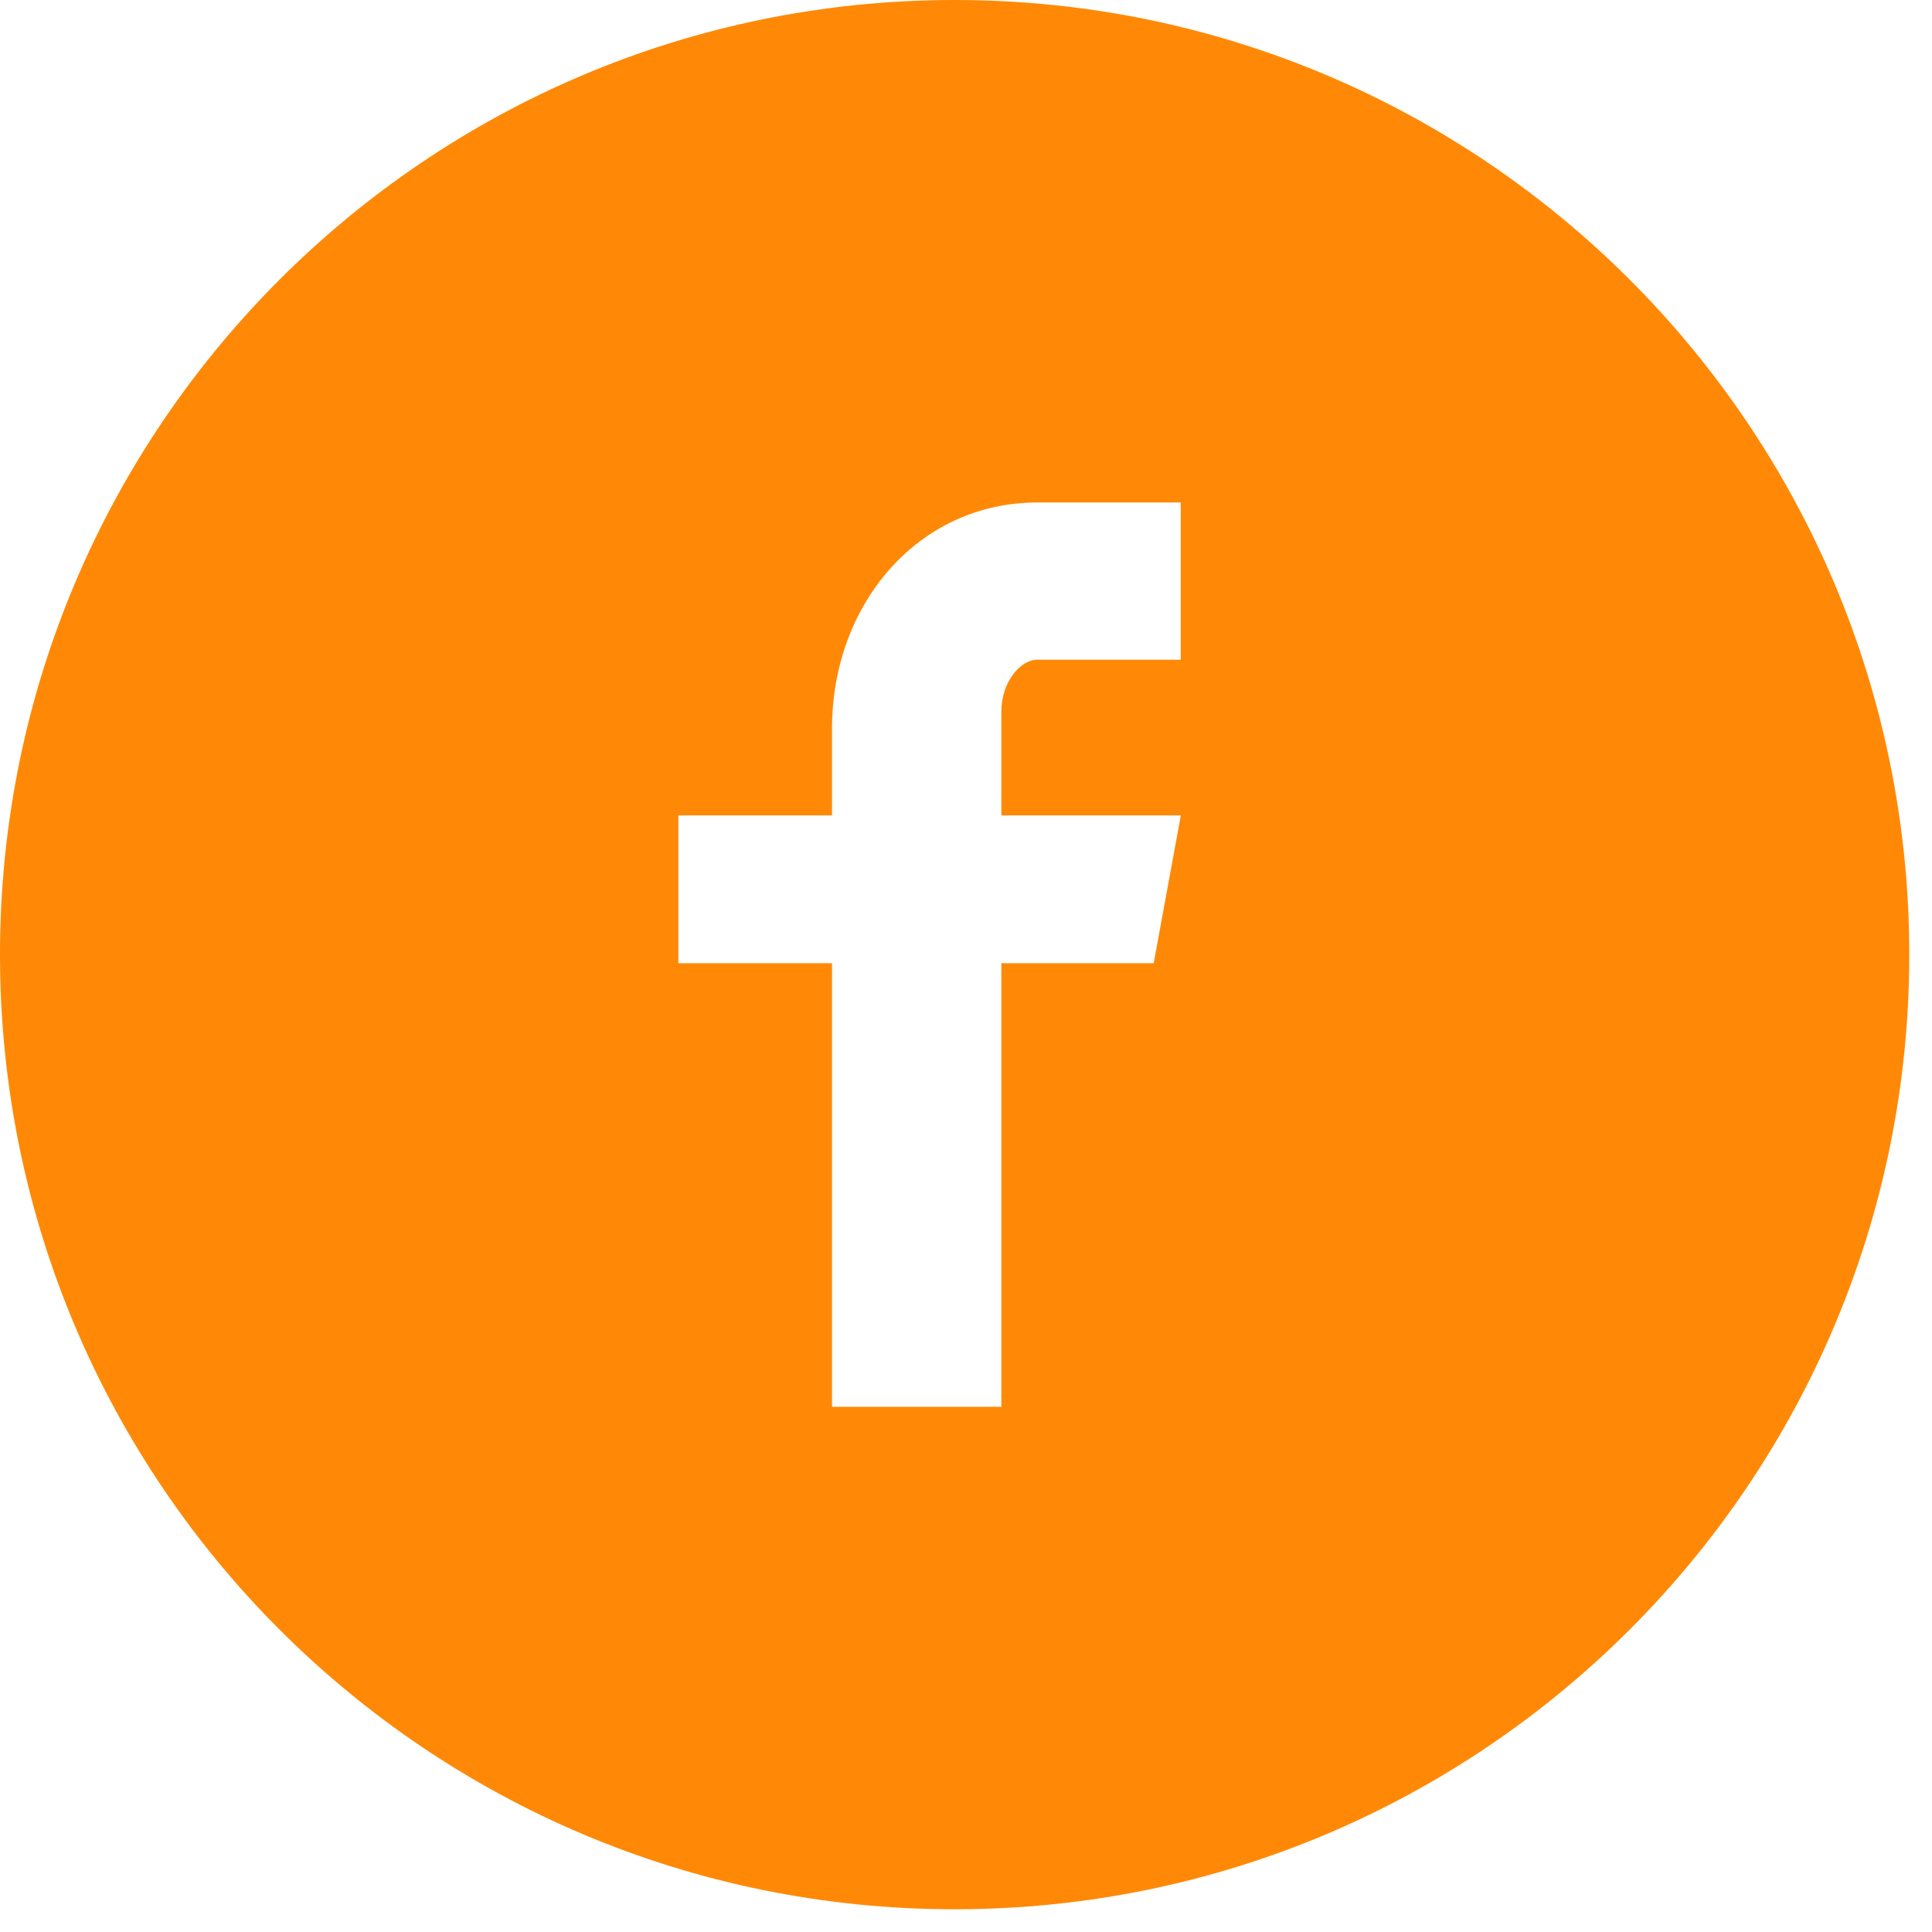
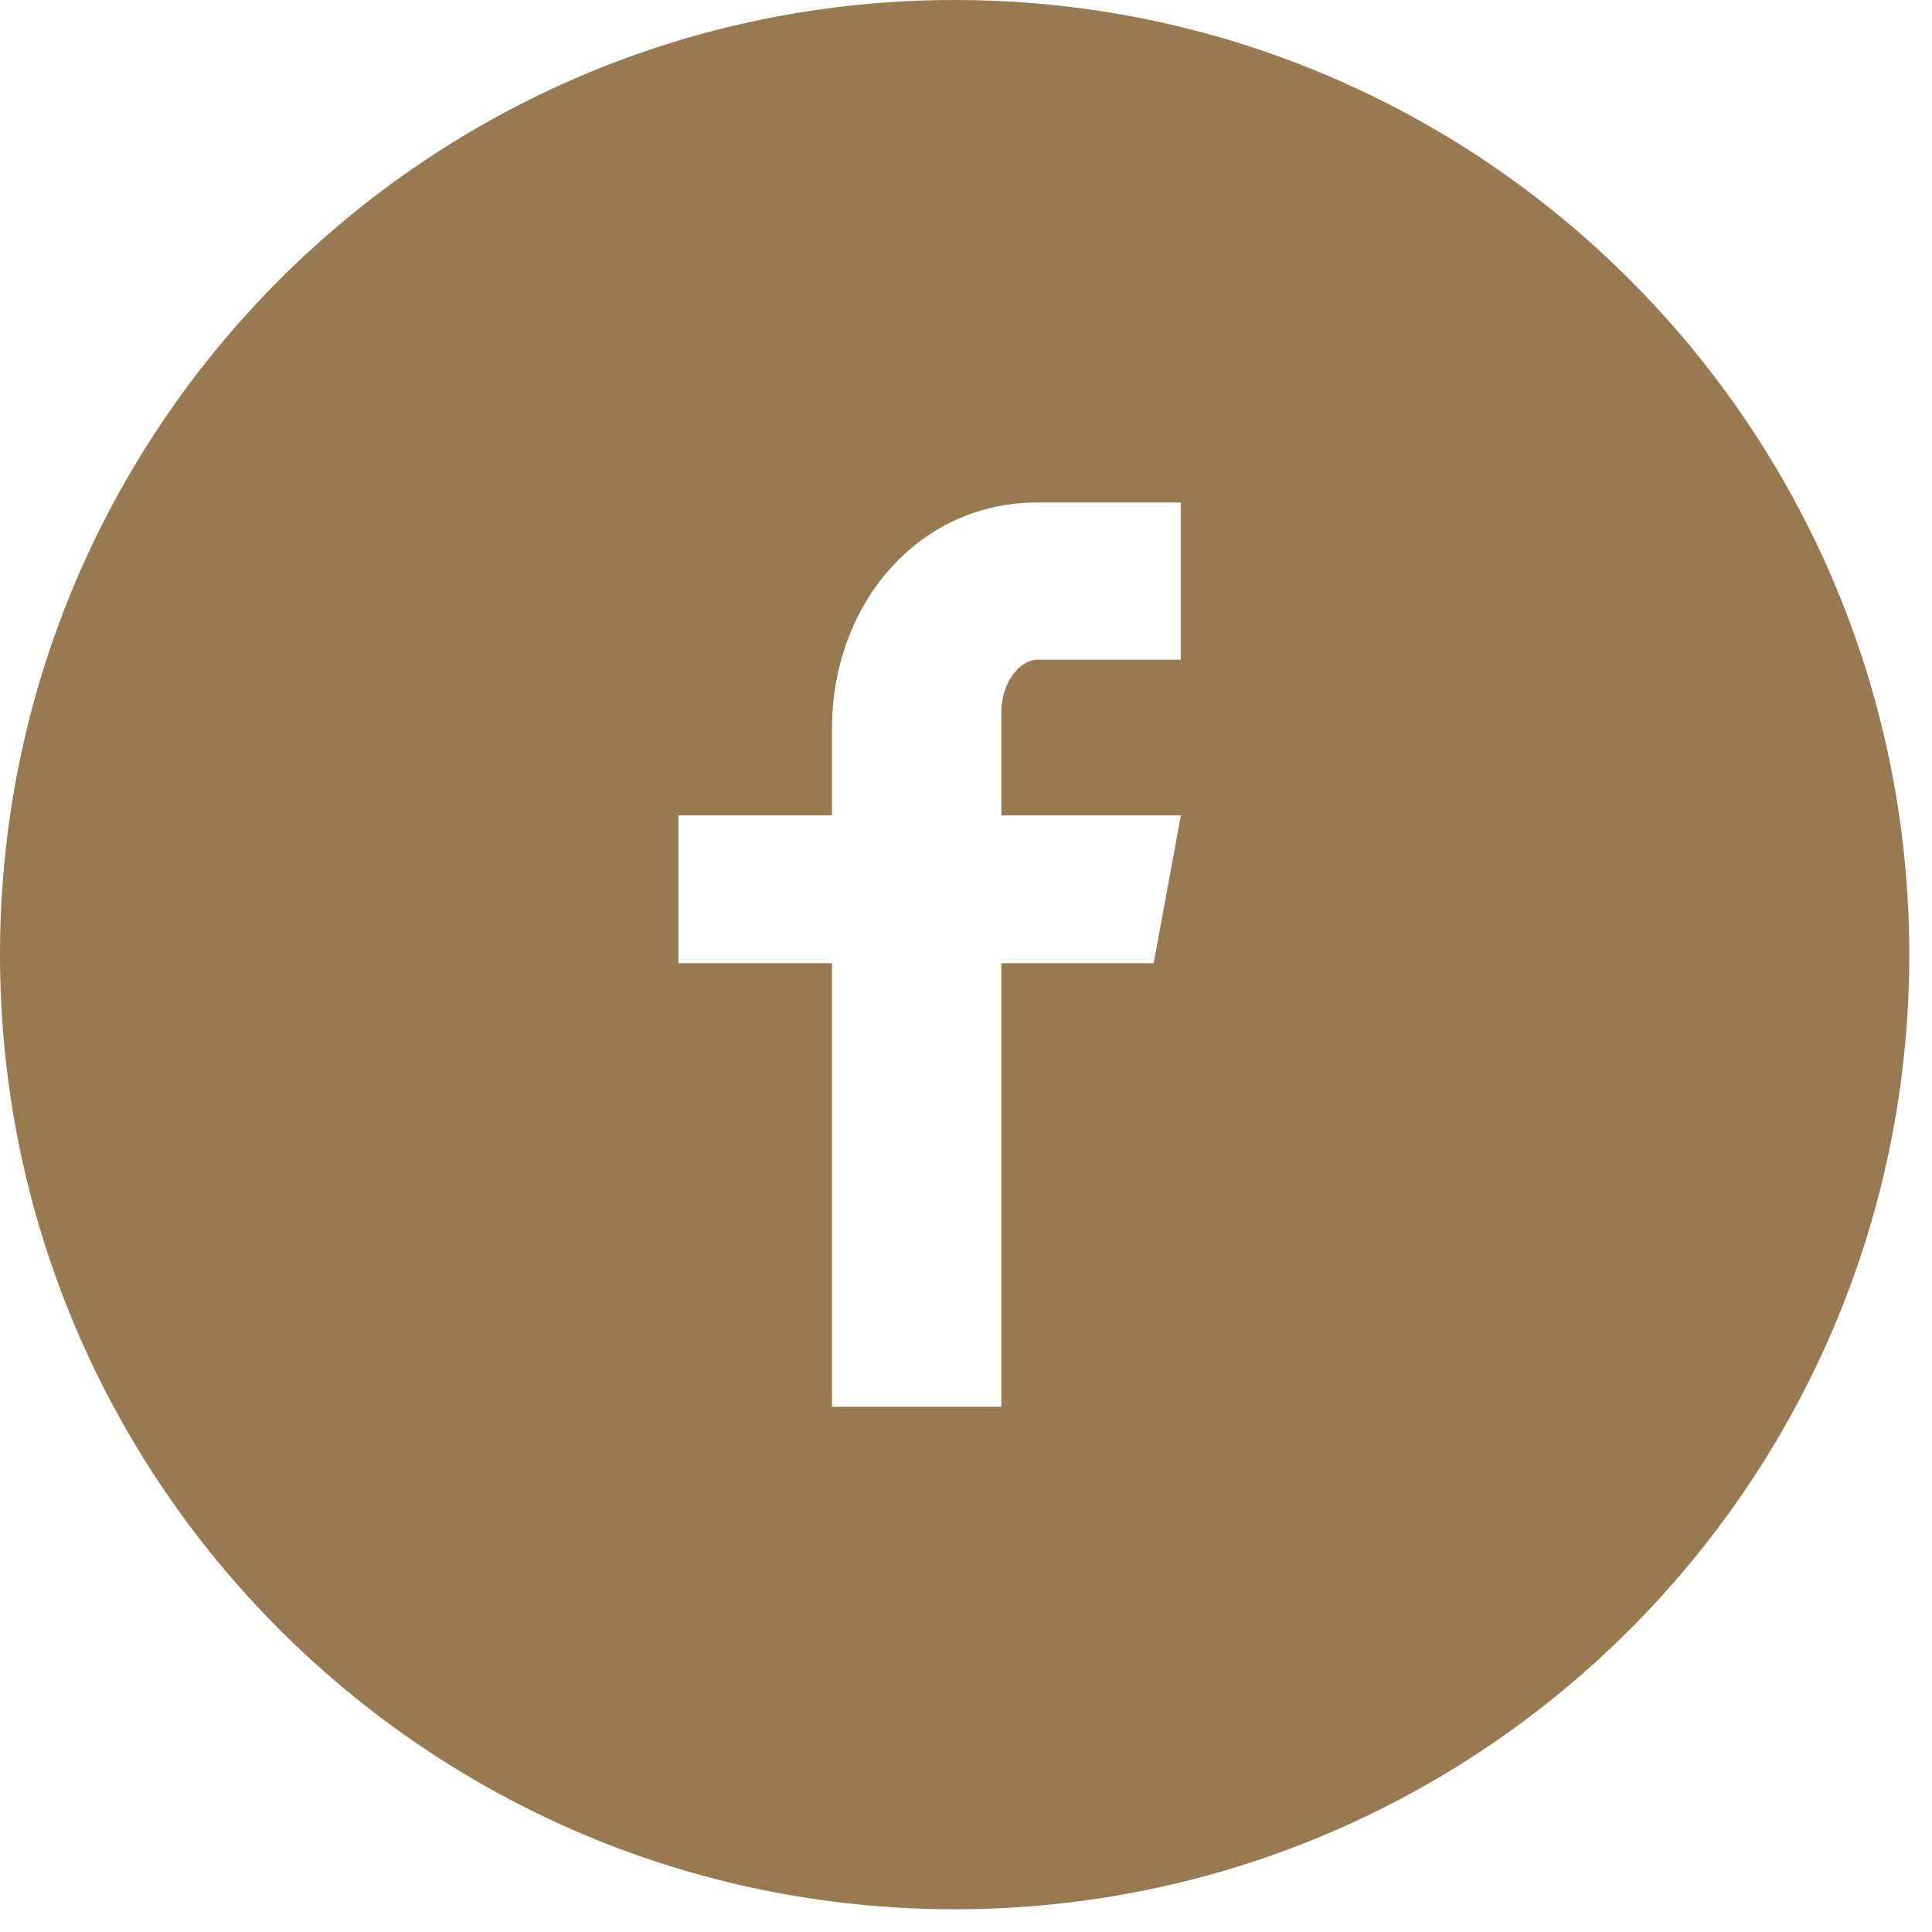
<svg xmlns="http://www.w3.org/2000/svg" width="34" height="34" viewBox="0 0 34 34" fill="none">
-   <path d="M16.8 0C7.521 0 0 7.521 0 16.8C0 26.078 7.521 33.6 16.8 33.6C26.078 33.6 33.6 26.078 33.6 16.8C33.6 7.521 26.078 0 16.8 0ZM20.779 11.61H18.254C17.955 11.61 17.622 12.003 17.622 12.527V14.35H20.781L20.303 16.951H17.622V24.757H14.642V16.951H11.938V14.35H14.642V12.82C14.642 10.626 16.165 8.843 18.254 8.843H20.779V11.61Z" fill="#FF8906" />
+   <path d="M16.8 0C7.521 0 0 7.521 0 16.8C0 26.078 7.521 33.6 16.8 33.6C26.078 33.6 33.6 26.078 33.6 16.8C33.6 7.521 26.078 0 16.8 0ZM20.779 11.61H18.254C17.955 11.61 17.622 12.003 17.622 12.527V14.35H20.781L20.303 16.951H17.622V24.757H14.642V16.951H11.938V14.35H14.642V12.82C14.642 10.626 16.165 8.843 18.254 8.843H20.779V11.61Z" fill="#997950" />
</svg>
